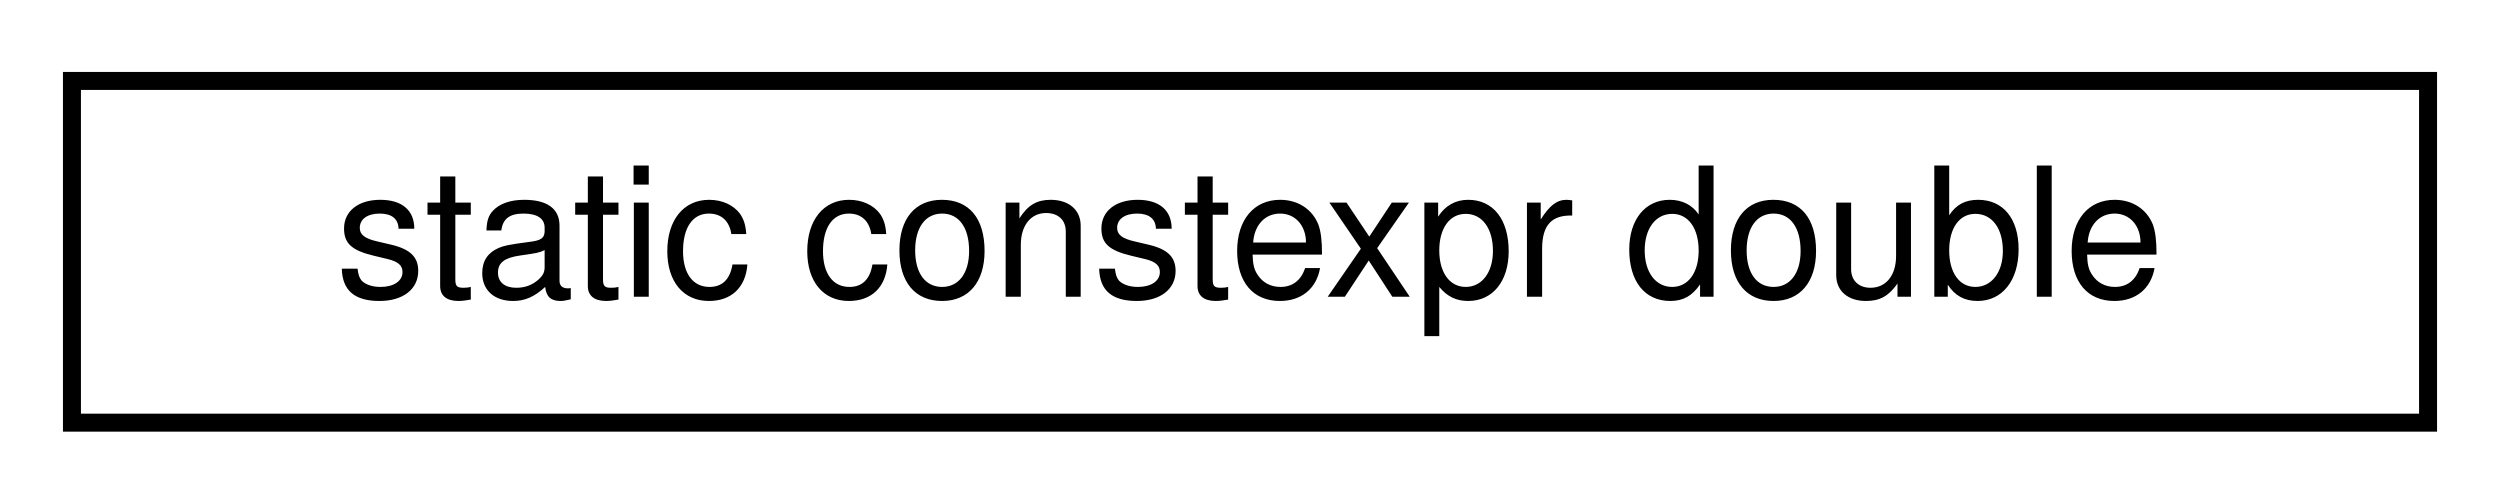
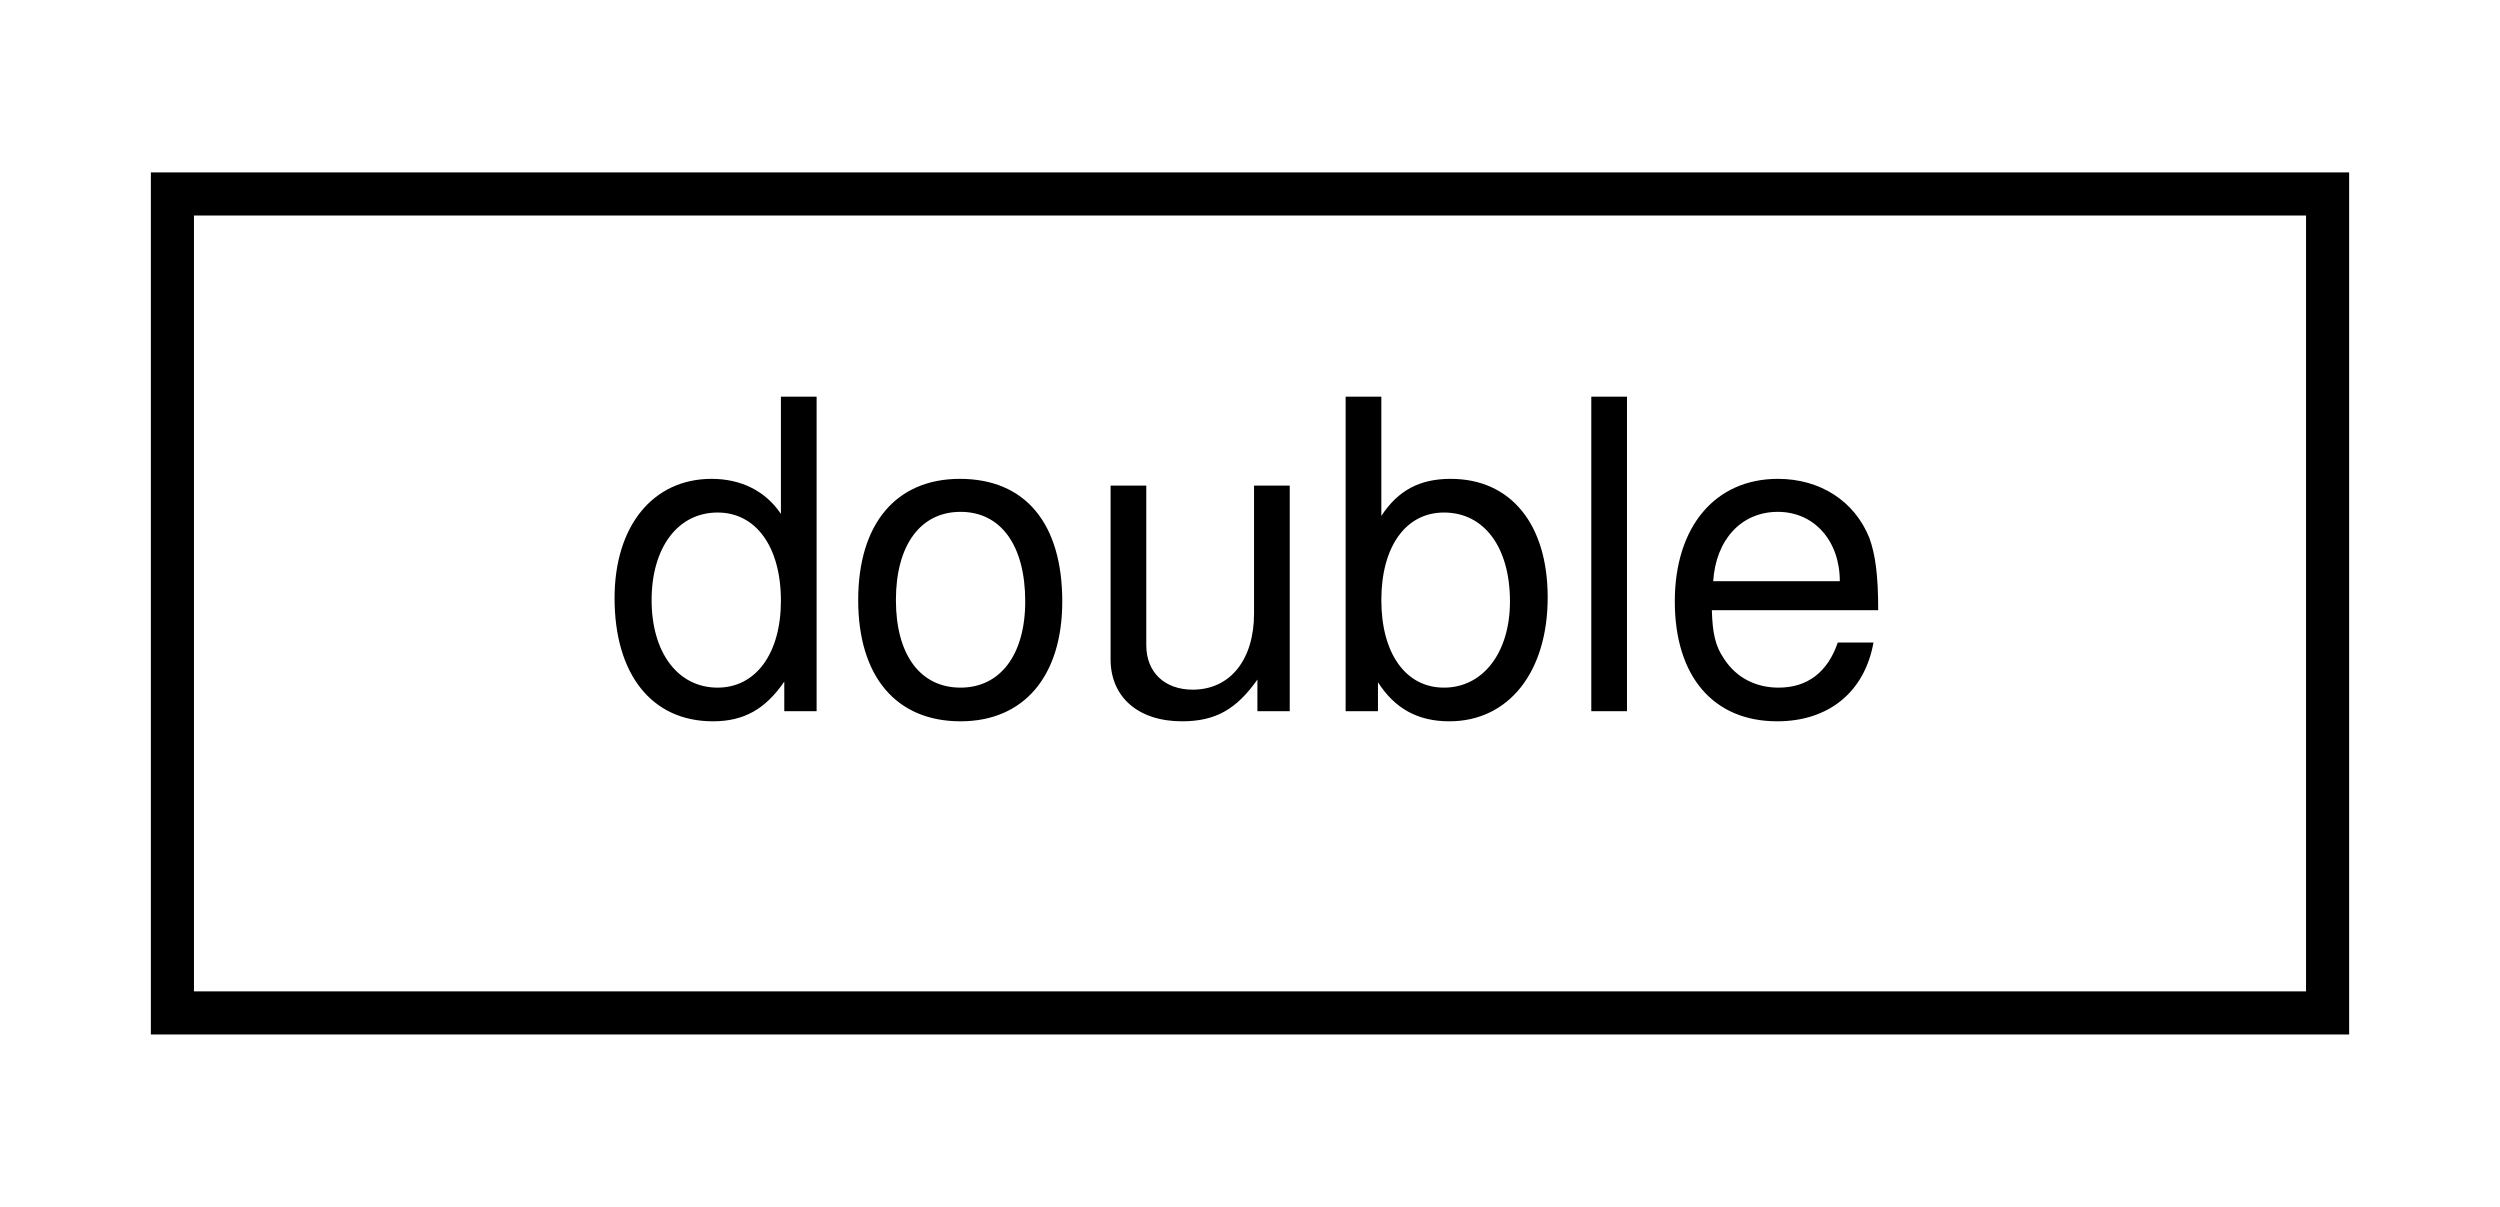
- <svg xmlns="http://www.w3.org/2000/svg" xmlns:xlink="http://www.w3.org/1999/xlink" width="139pt" height="28pt" viewBox="0.00 0.00 139.00 28.00">
+ <svg xmlns="http://www.w3.org/2000/svg" xmlns:xlink="http://www.w3.org/1999/xlink" width="58pt" height="28pt" viewBox="0.00 0.00 58.00 28.00">
  <g id="graph0" class="graph" transform="scale(1 1) rotate(0) translate(4 24)">
    <g id="node1" class="node">
      <g id="a_node1">
-         <a xlink:href="classstatic_01constexpr_01double.html" target="_top" xlink:title=" ">
-           <polygon fill="none" stroke="#000000" points="0,-.5 0,-19.5 131,-19.5 131,-.5 0,-.5" />
-           <text text-anchor="middle" x="65.5" y="-7.5" font-family="Helvetica,sans-Serif" font-size="10.00" fill="#000000">static constexpr double</text>
+         <a xlink:href="classdouble.html" target="_top" xlink:title=" ">
+           <polygon fill="none" stroke="#000000" points="0,-.5 0,-19.5 50,-19.5 50,-.5 0,-.5" />
+           <text text-anchor="middle" x="25" y="-7.5" font-family="Helvetica,sans-Serif" font-size="10.00" fill="#000000">double</text>
        </a>
      </g>
    </g>
  </g>
</svg>
